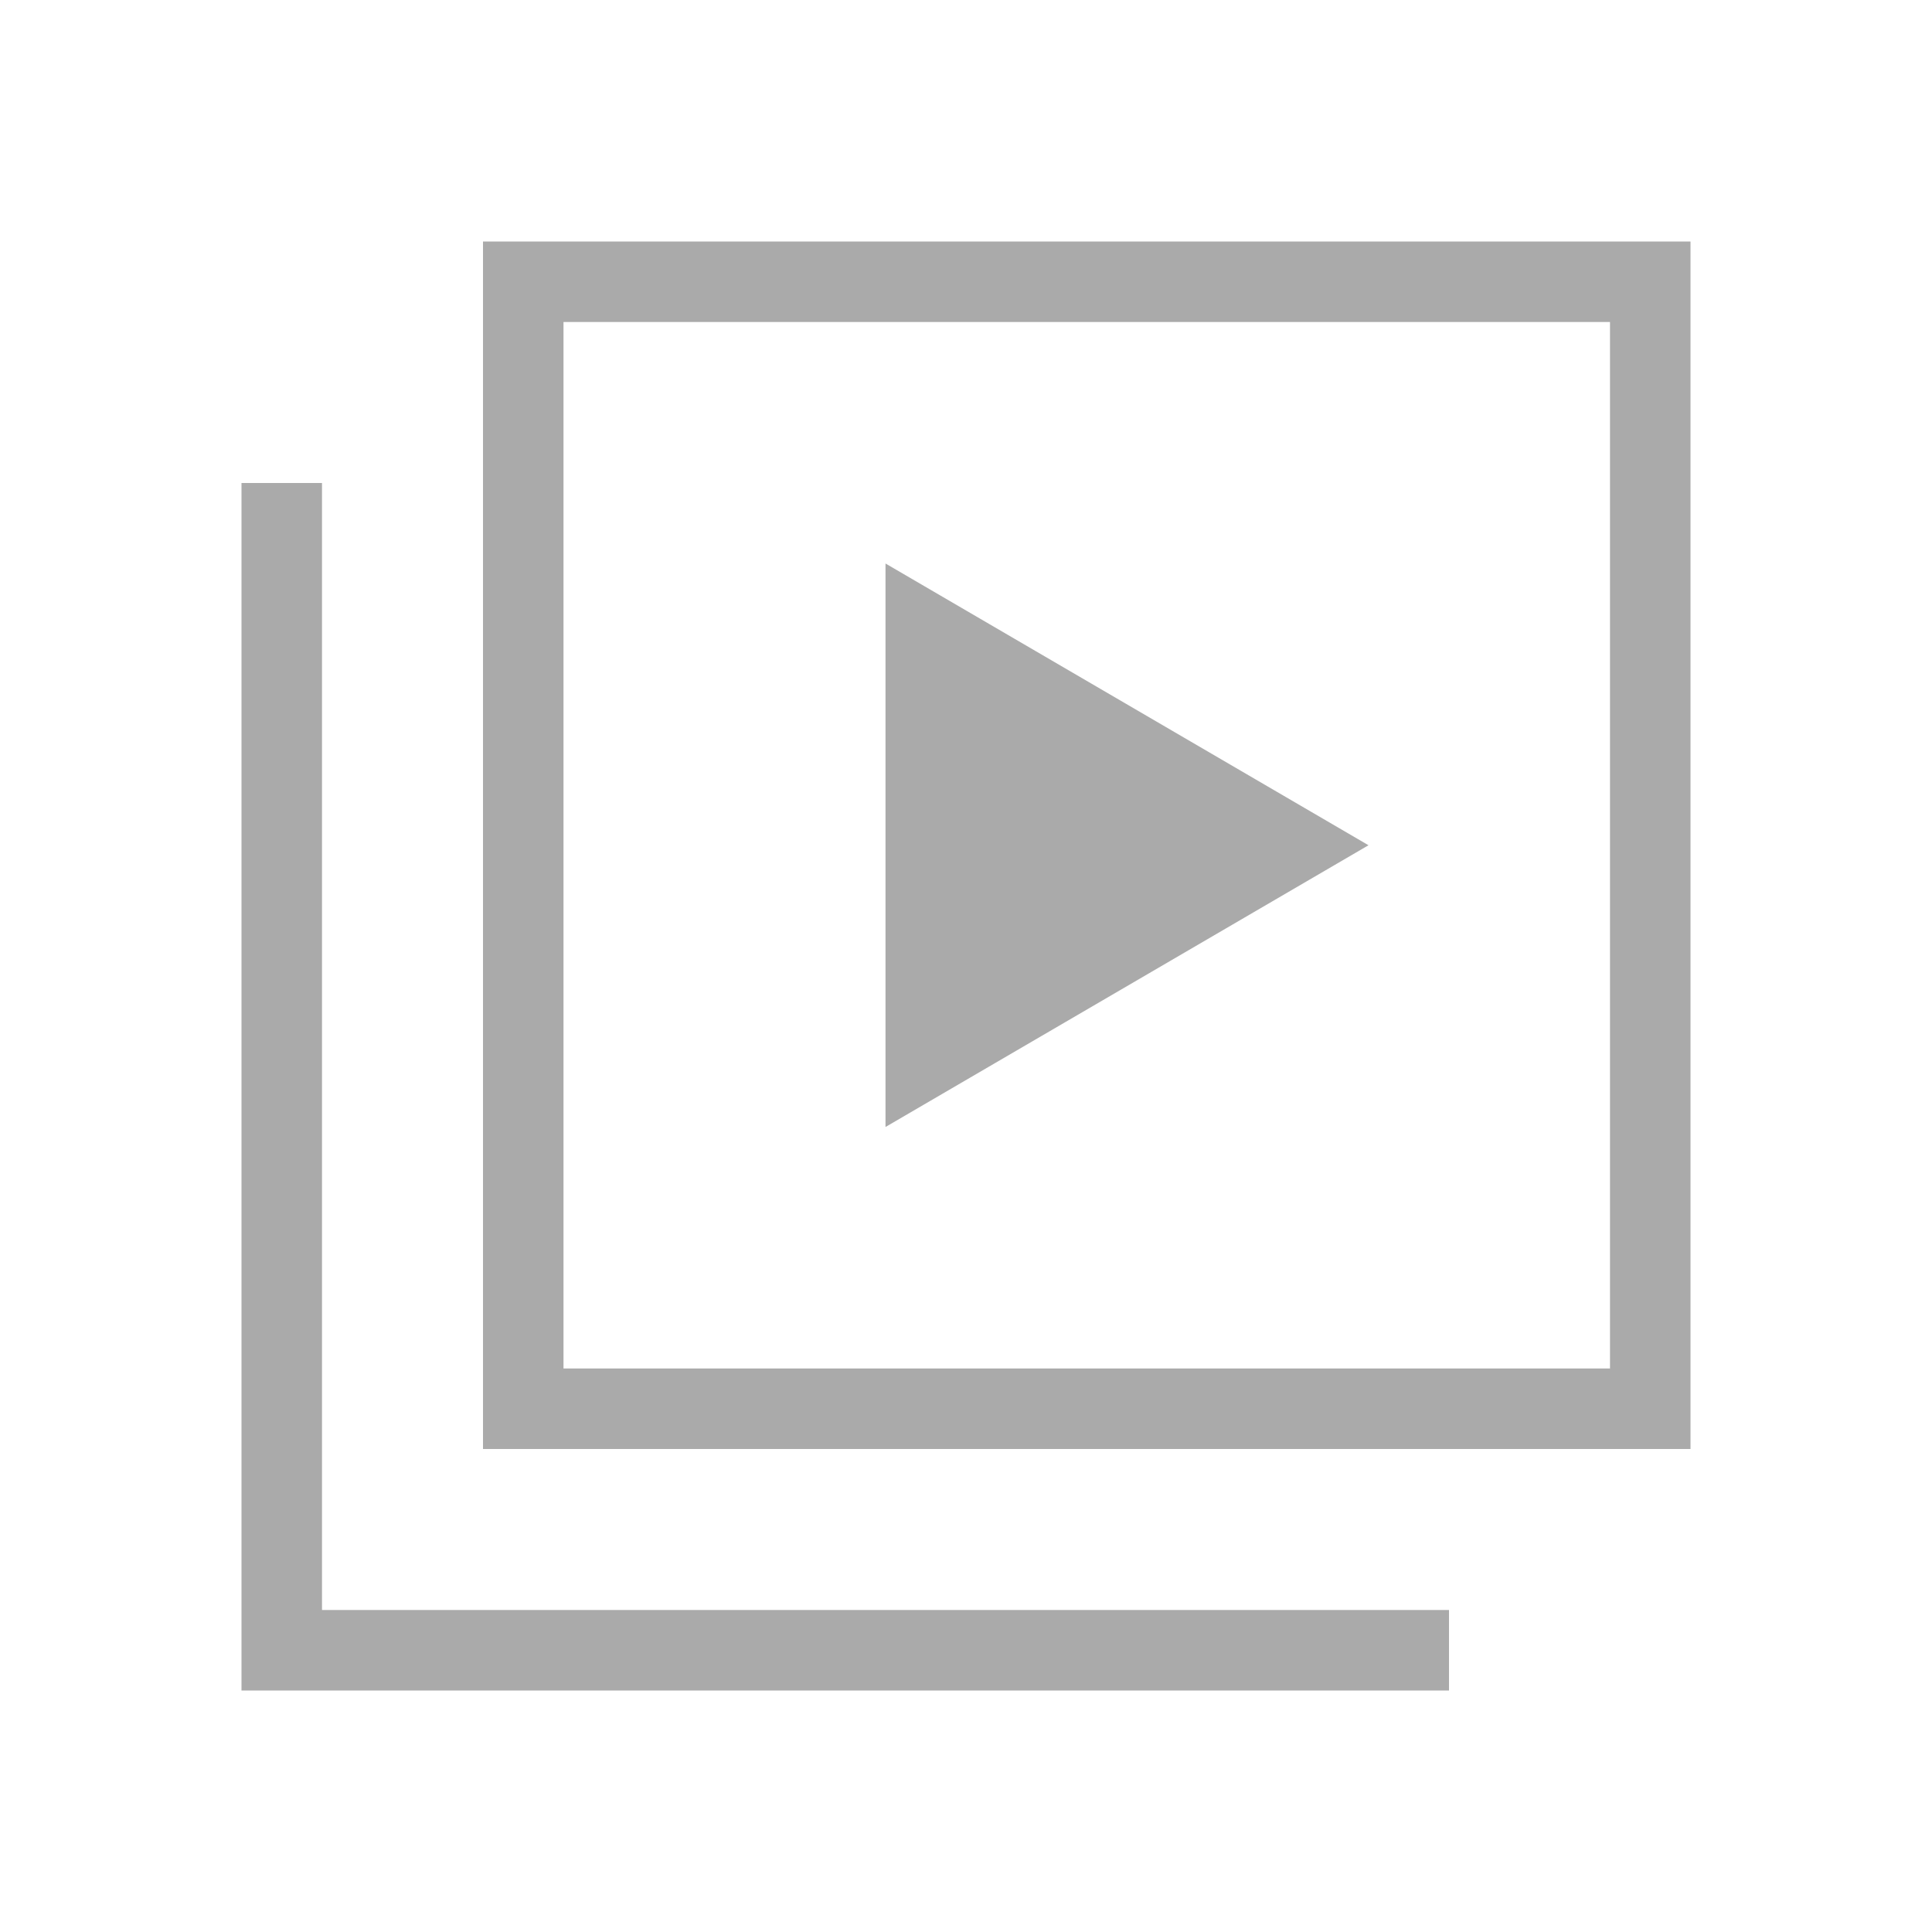
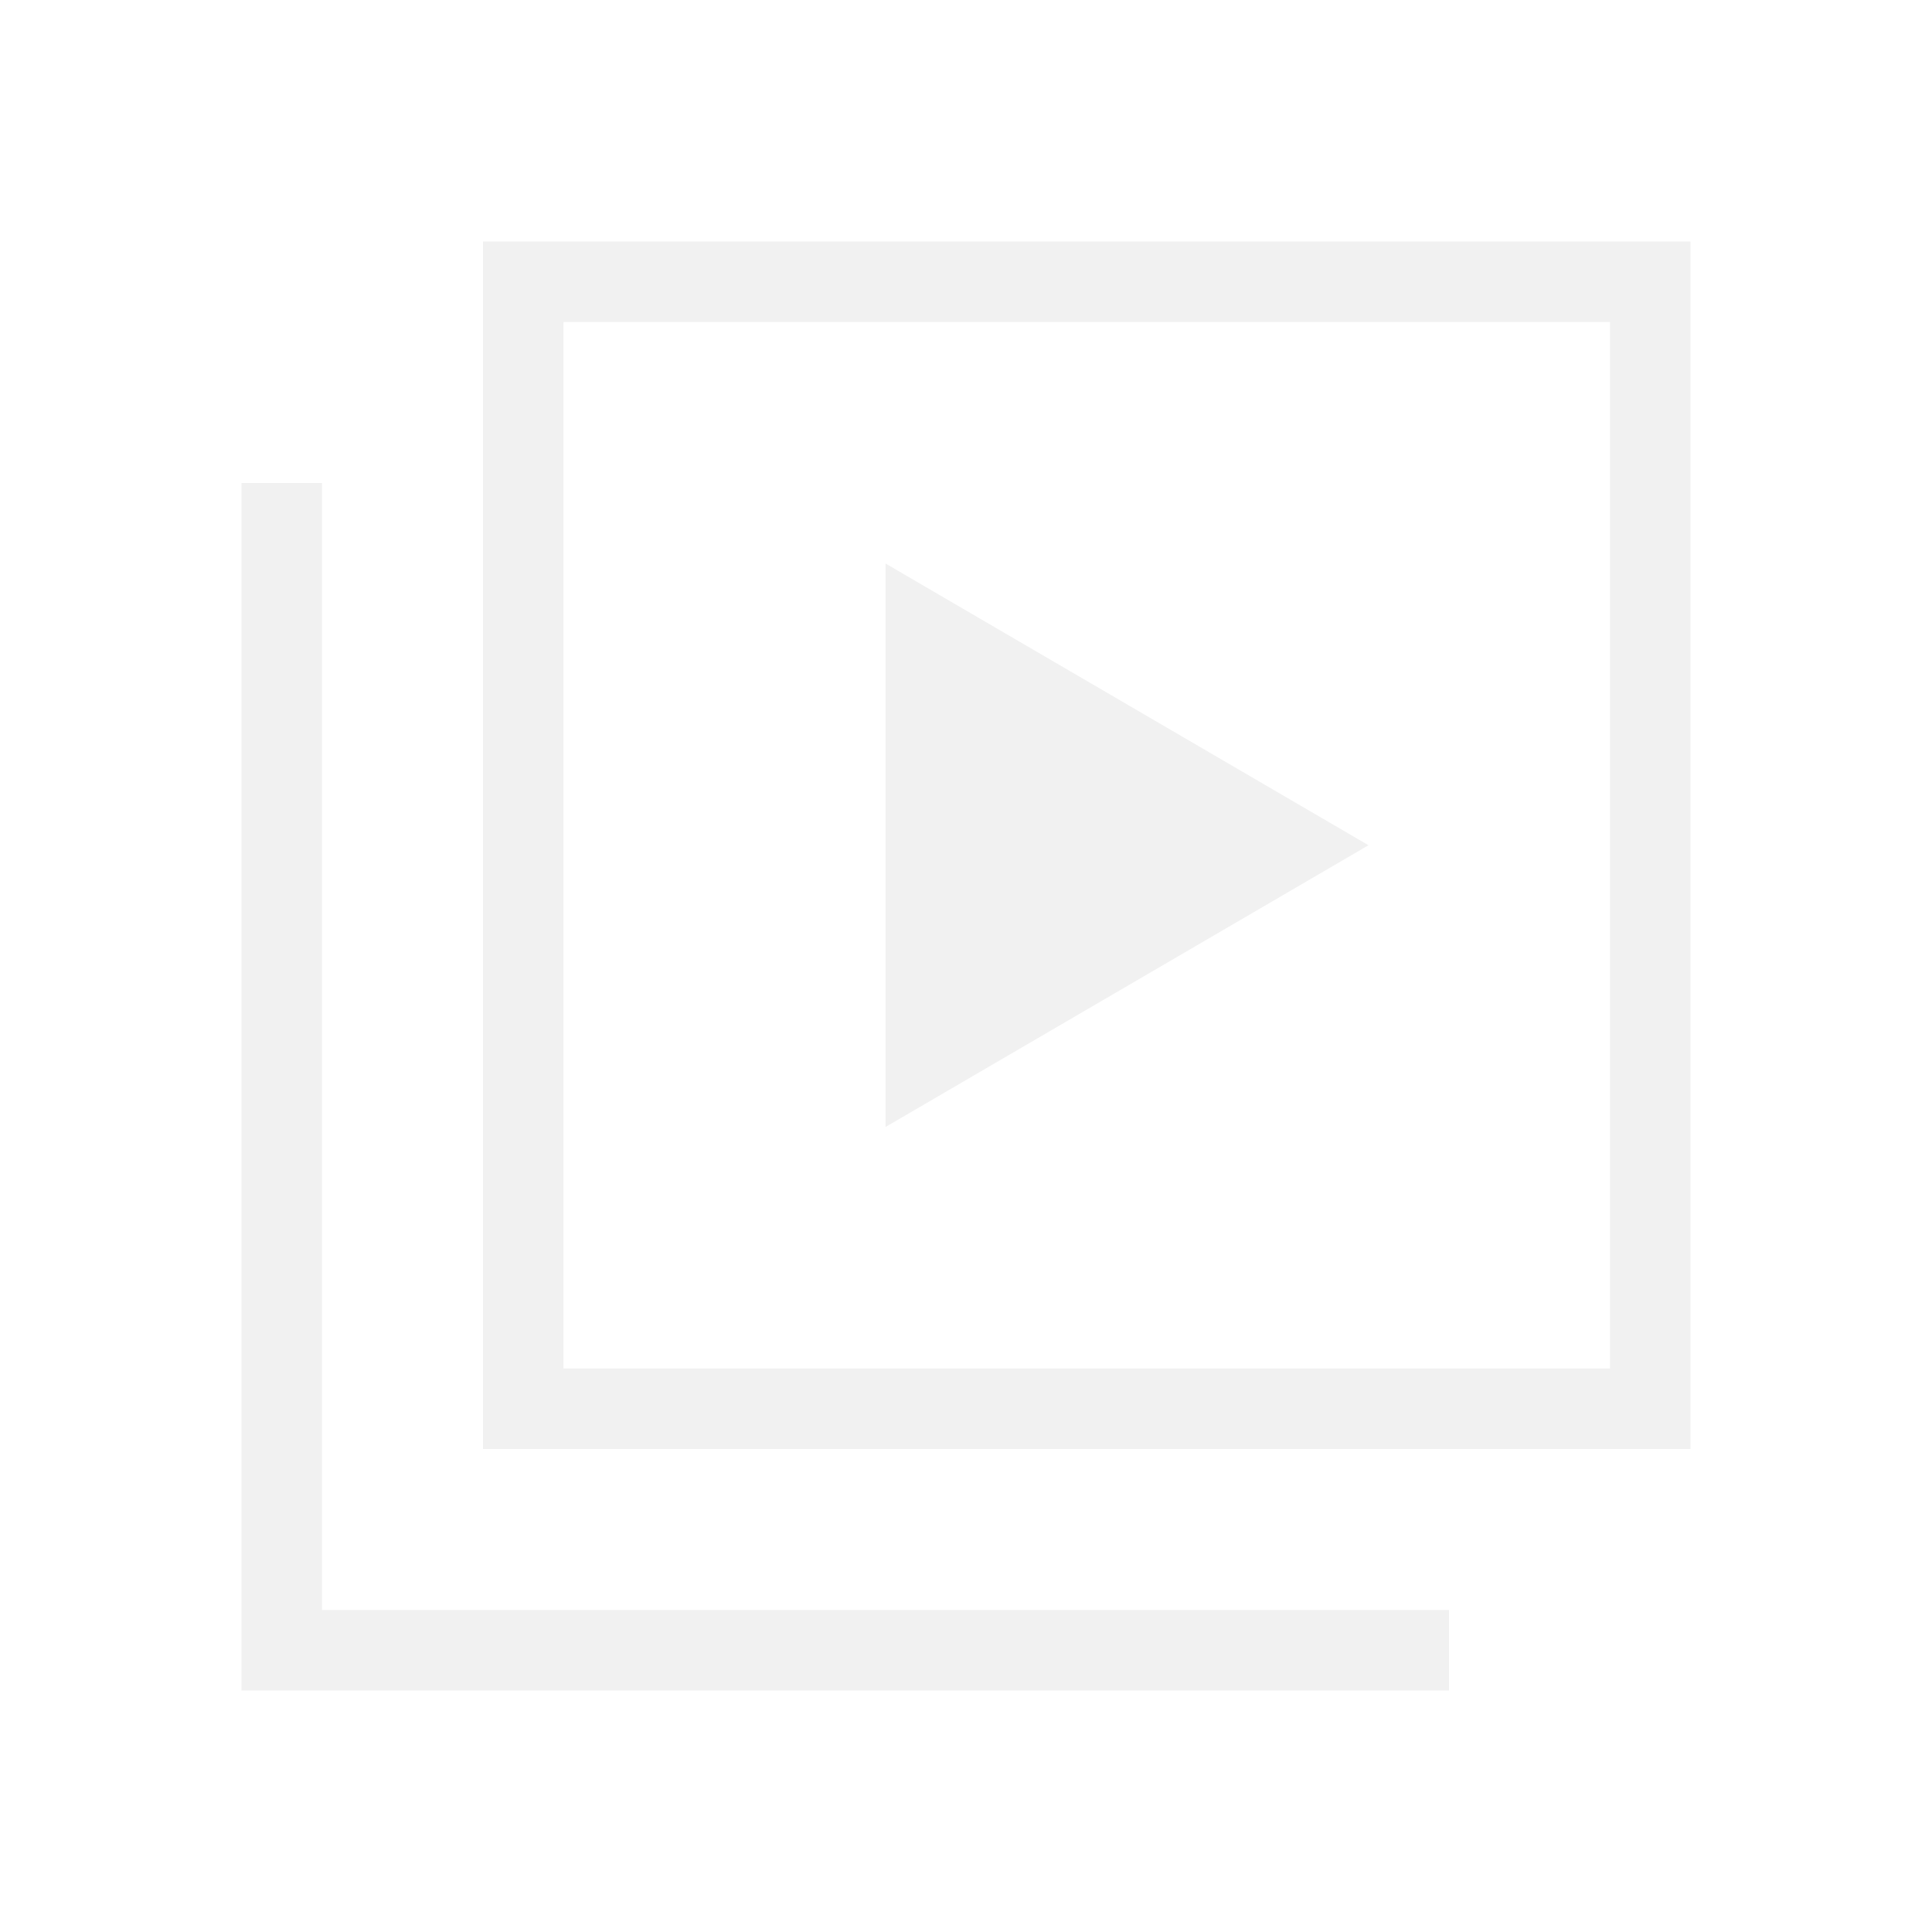
<svg xmlns="http://www.w3.org/2000/svg" viewBox="0 0 24 24" width="24" height="24">
-   <g fill="#aaaaaa">
+   <g fill="#f1f1f1">
    <path d="M11,7l6,3.5L11,14V7L11,7z M18,20H4V6H3v15h15V20z M21,18H6V3h15V18z M7,17h13V4H7V17z" />
  </g>
</svg>
